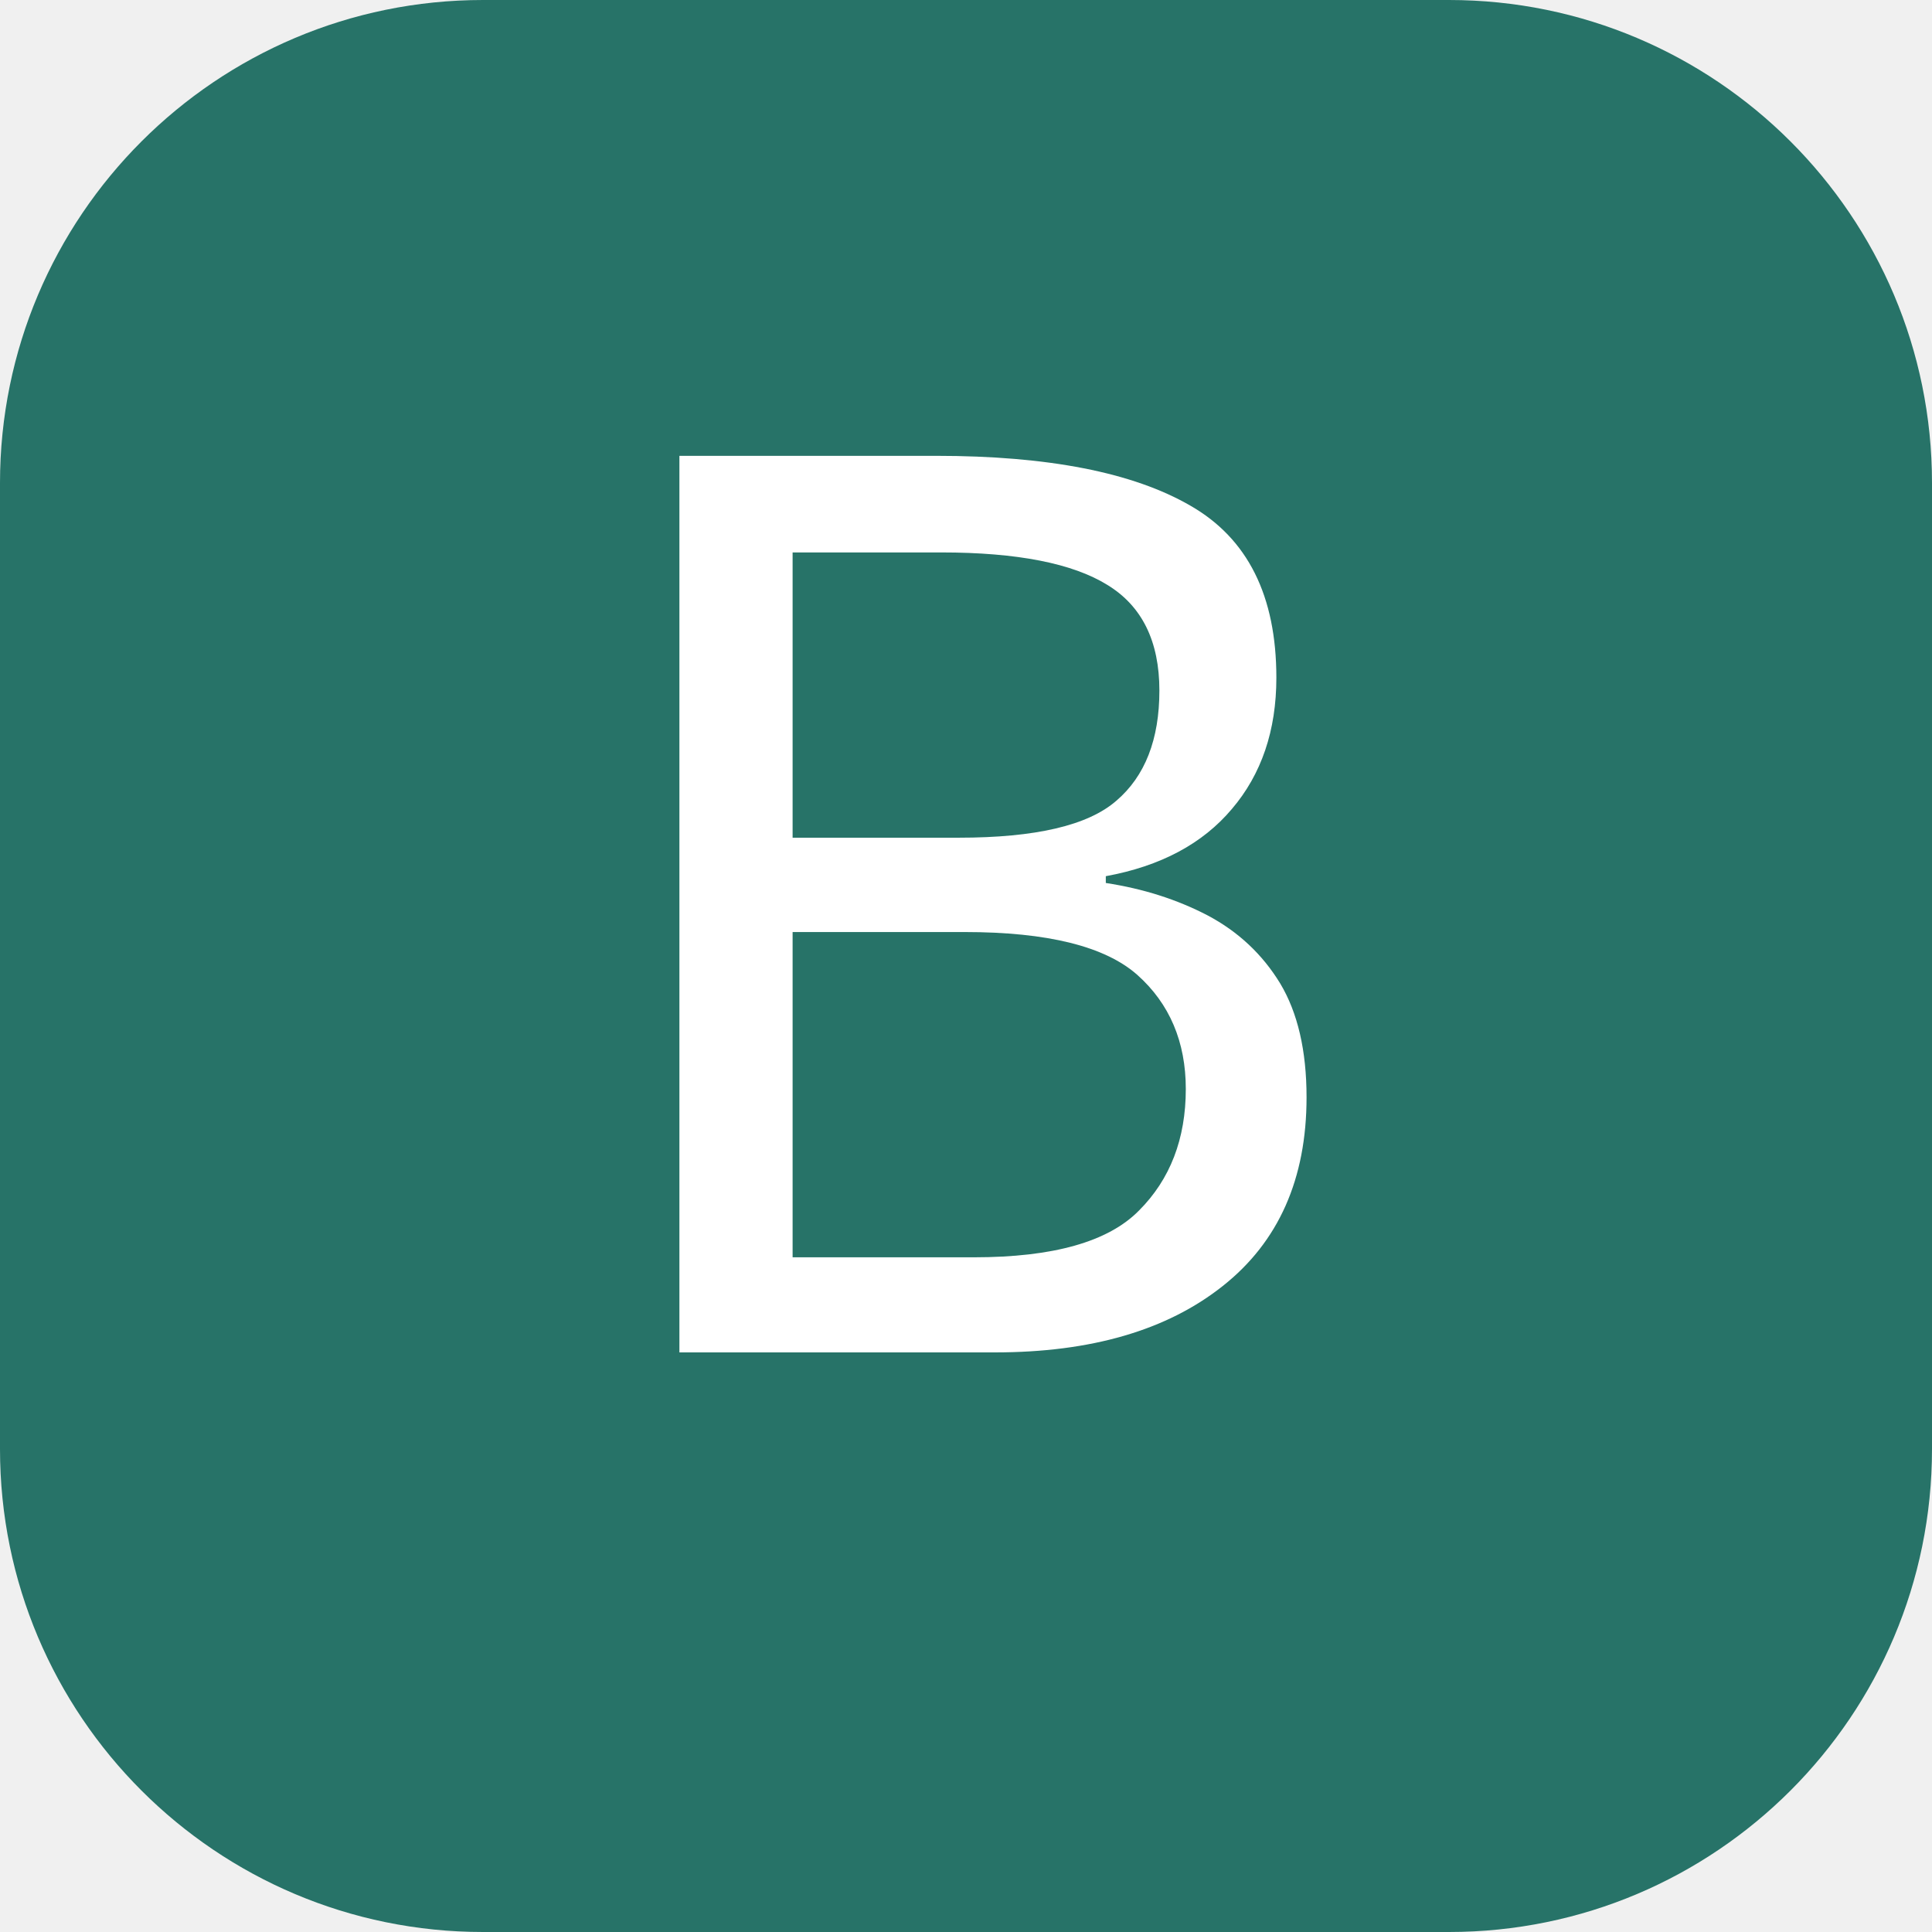
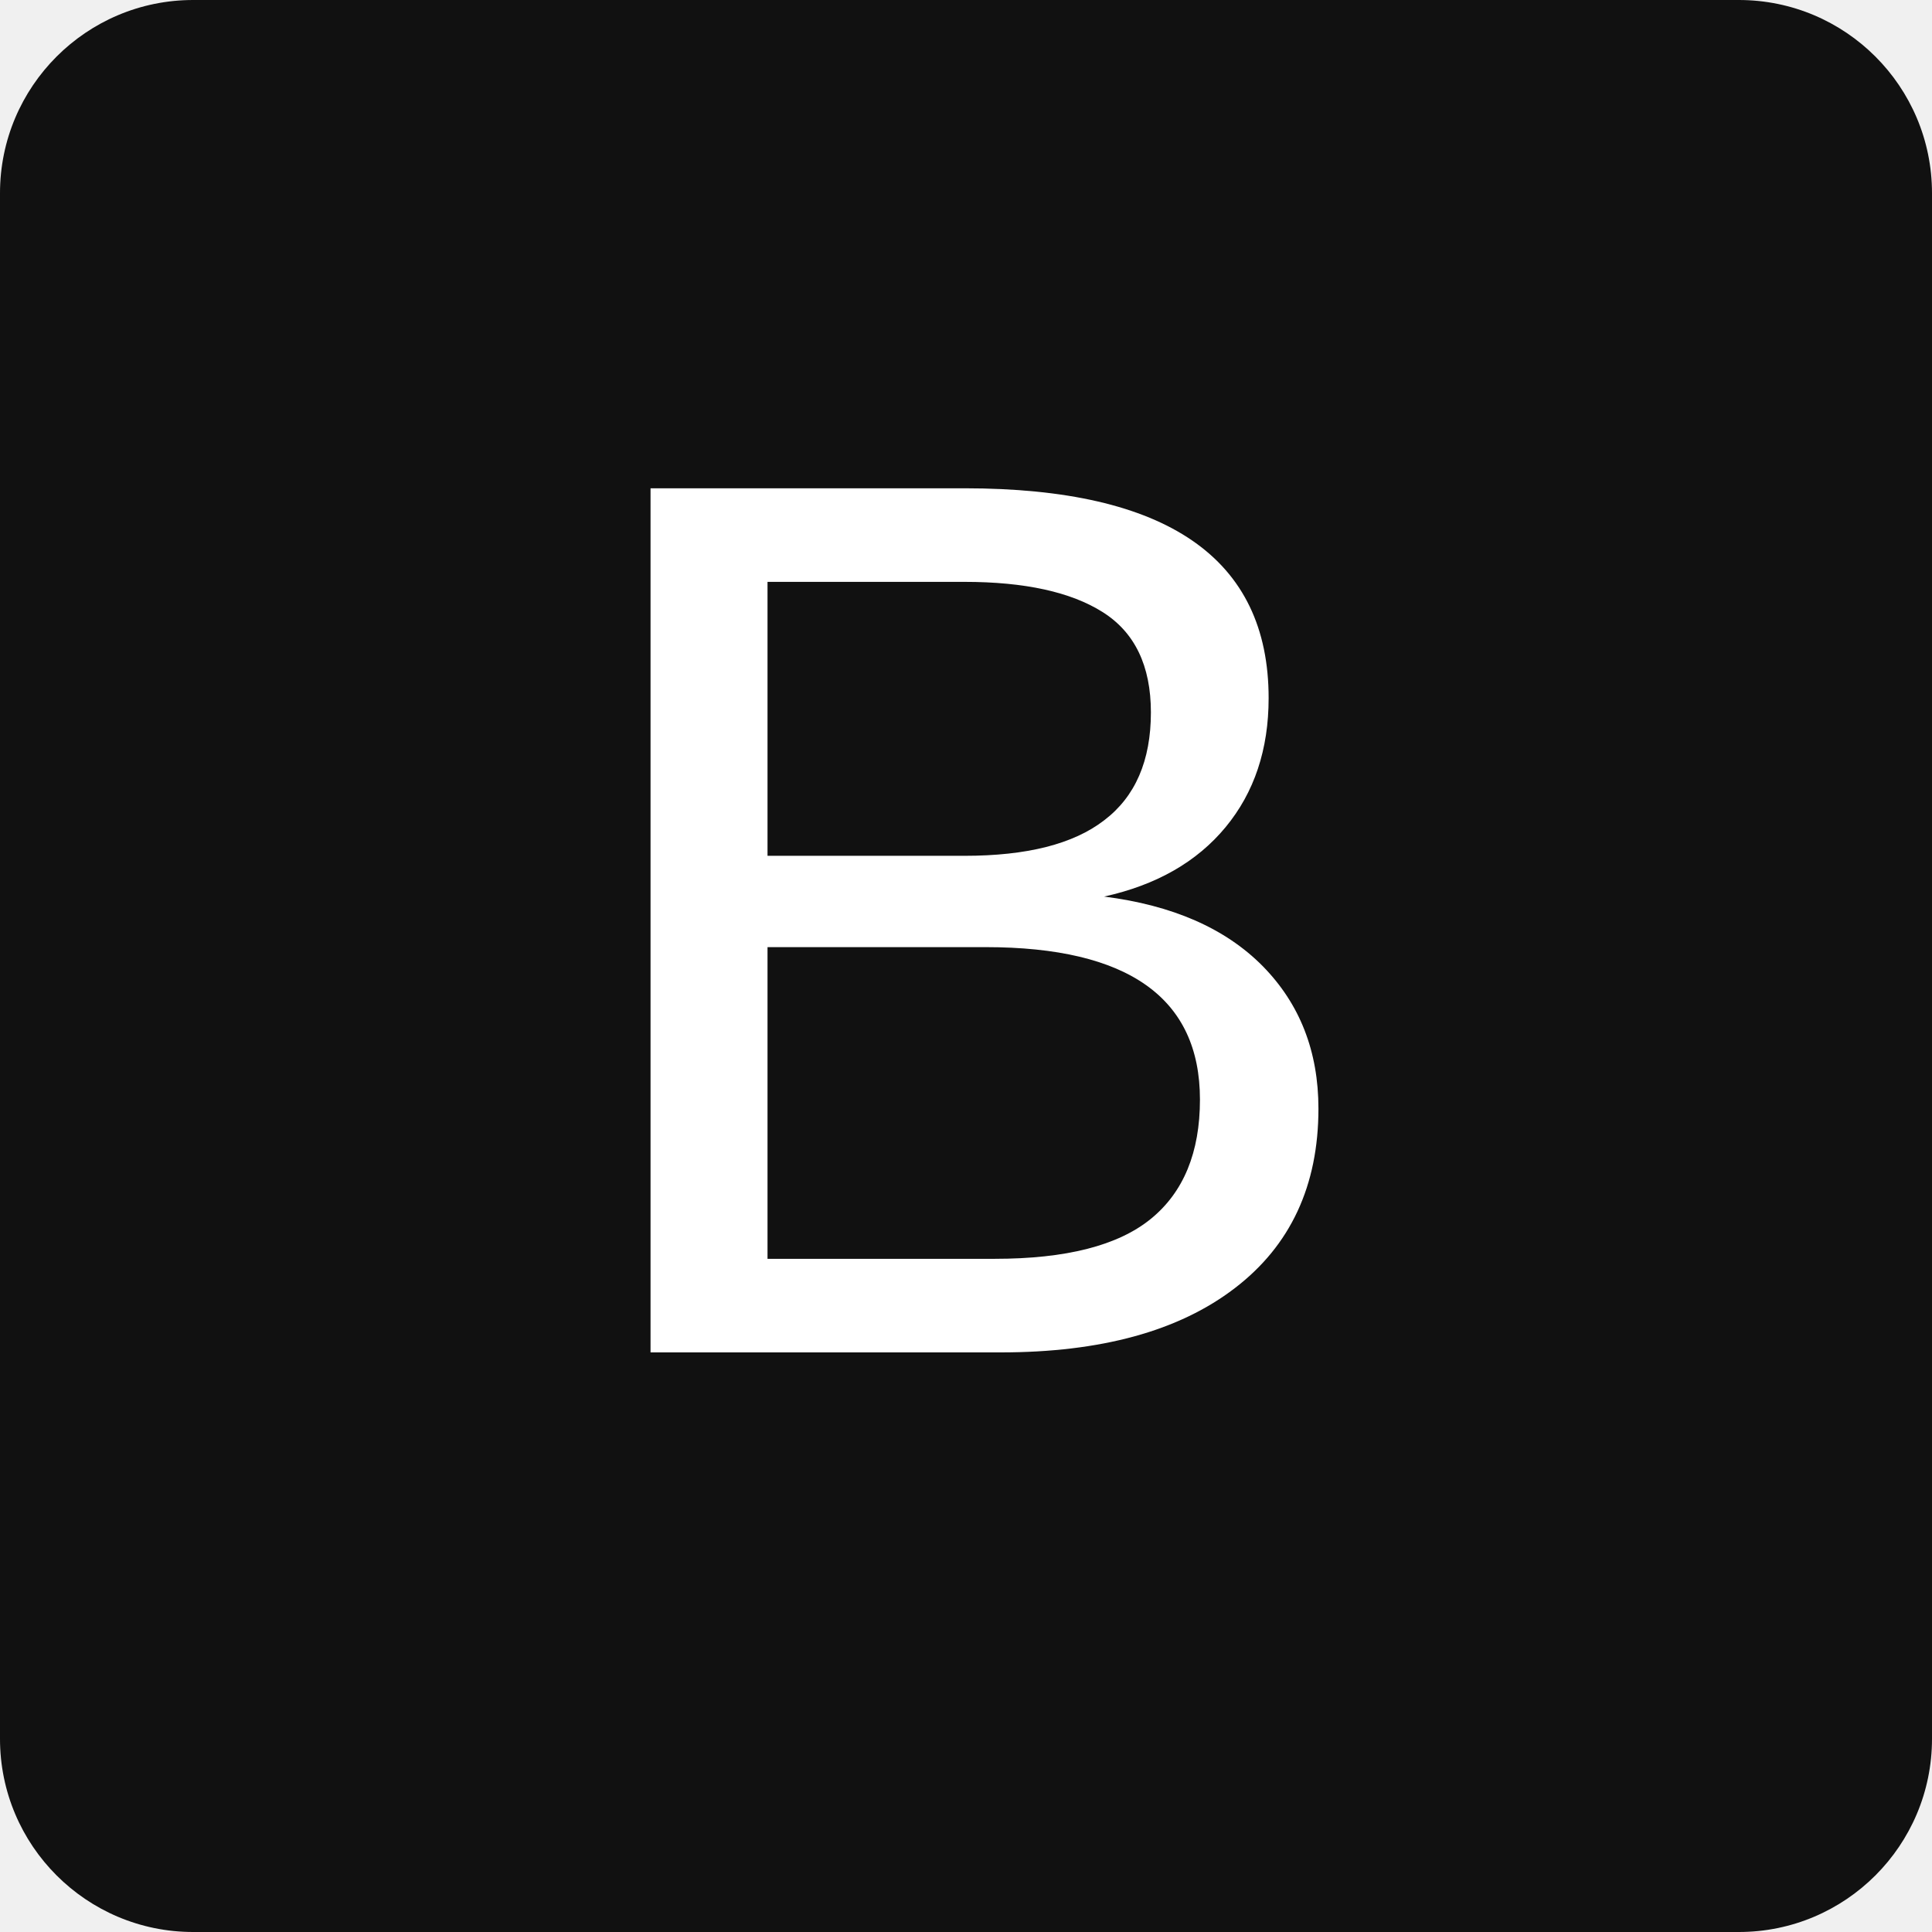
<svg xmlns="http://www.w3.org/2000/svg" viewBox="0 0 40 40">
-   <rect width="40" height="40" rx="10" fill="#277368" />
-   <text x="20" y="28" text-anchor="middle" fill="white" font-size="26" font-family="sans-serif">B</text>
+   <rect width="40" height="40" rx="4" fill="#111" />
+   <text x="20" y="28" text-anchor="middle" fill="white" font-size="26" font-family="Arial">B</text>
</svg>
